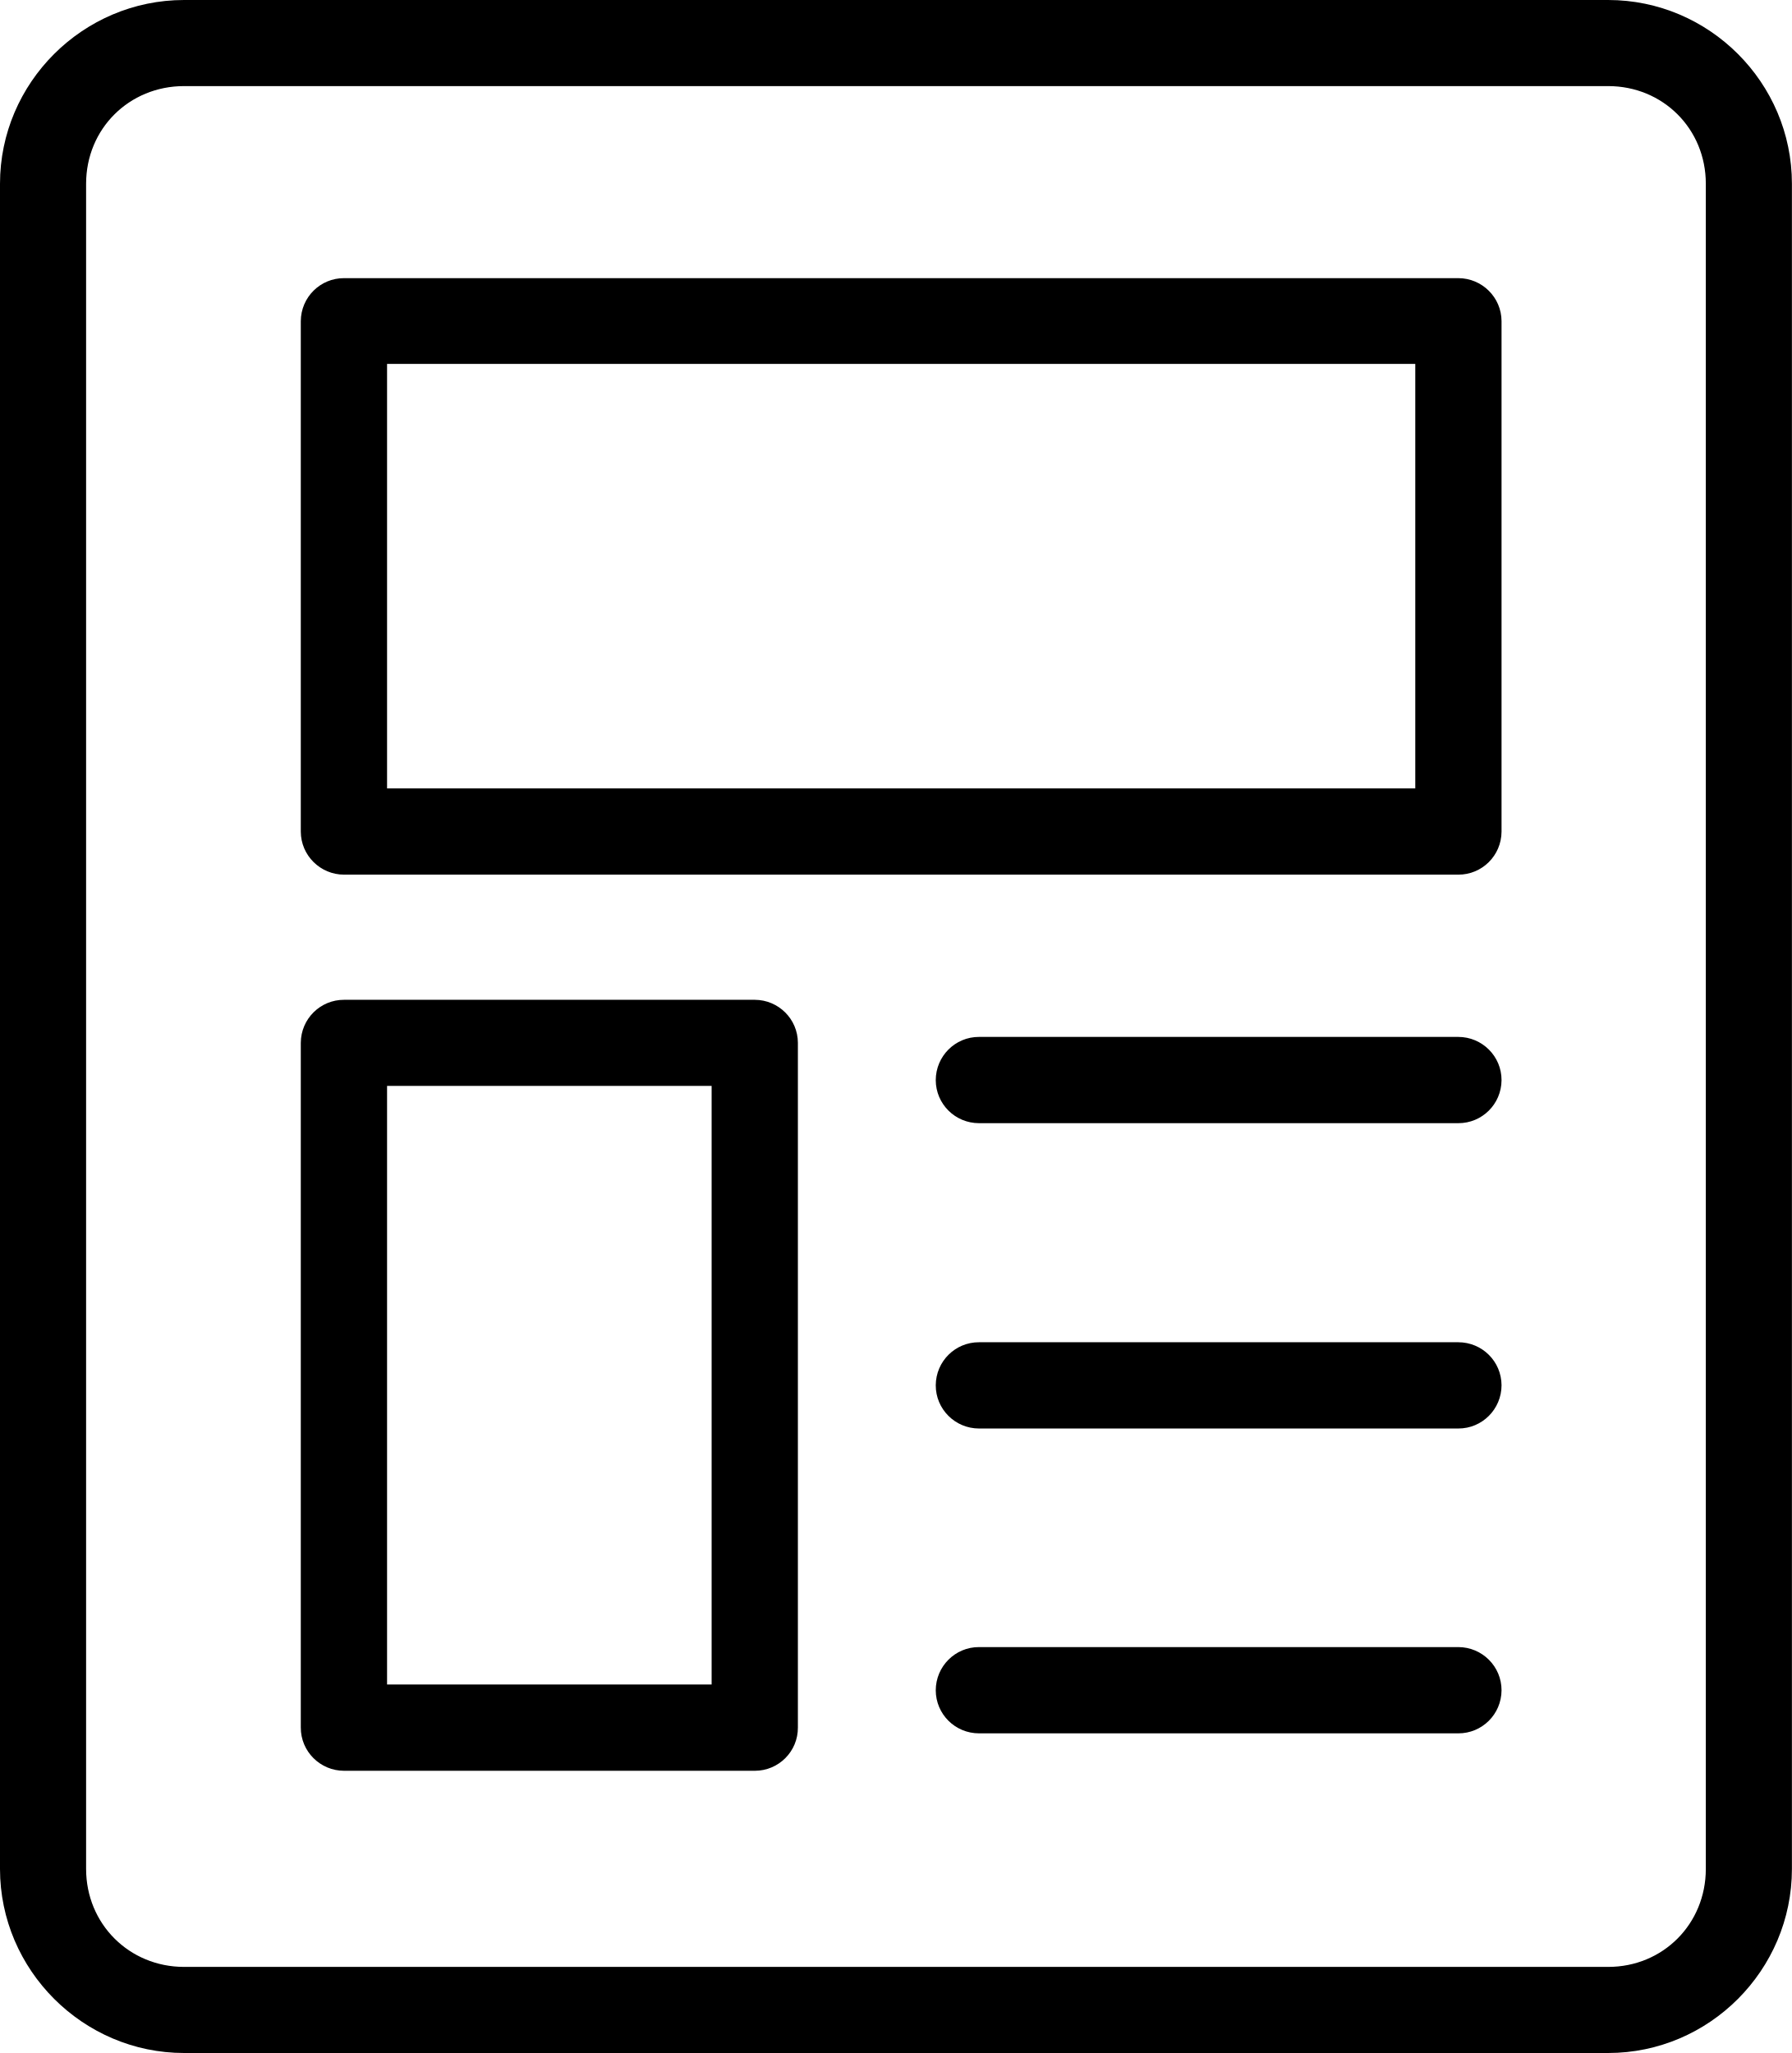
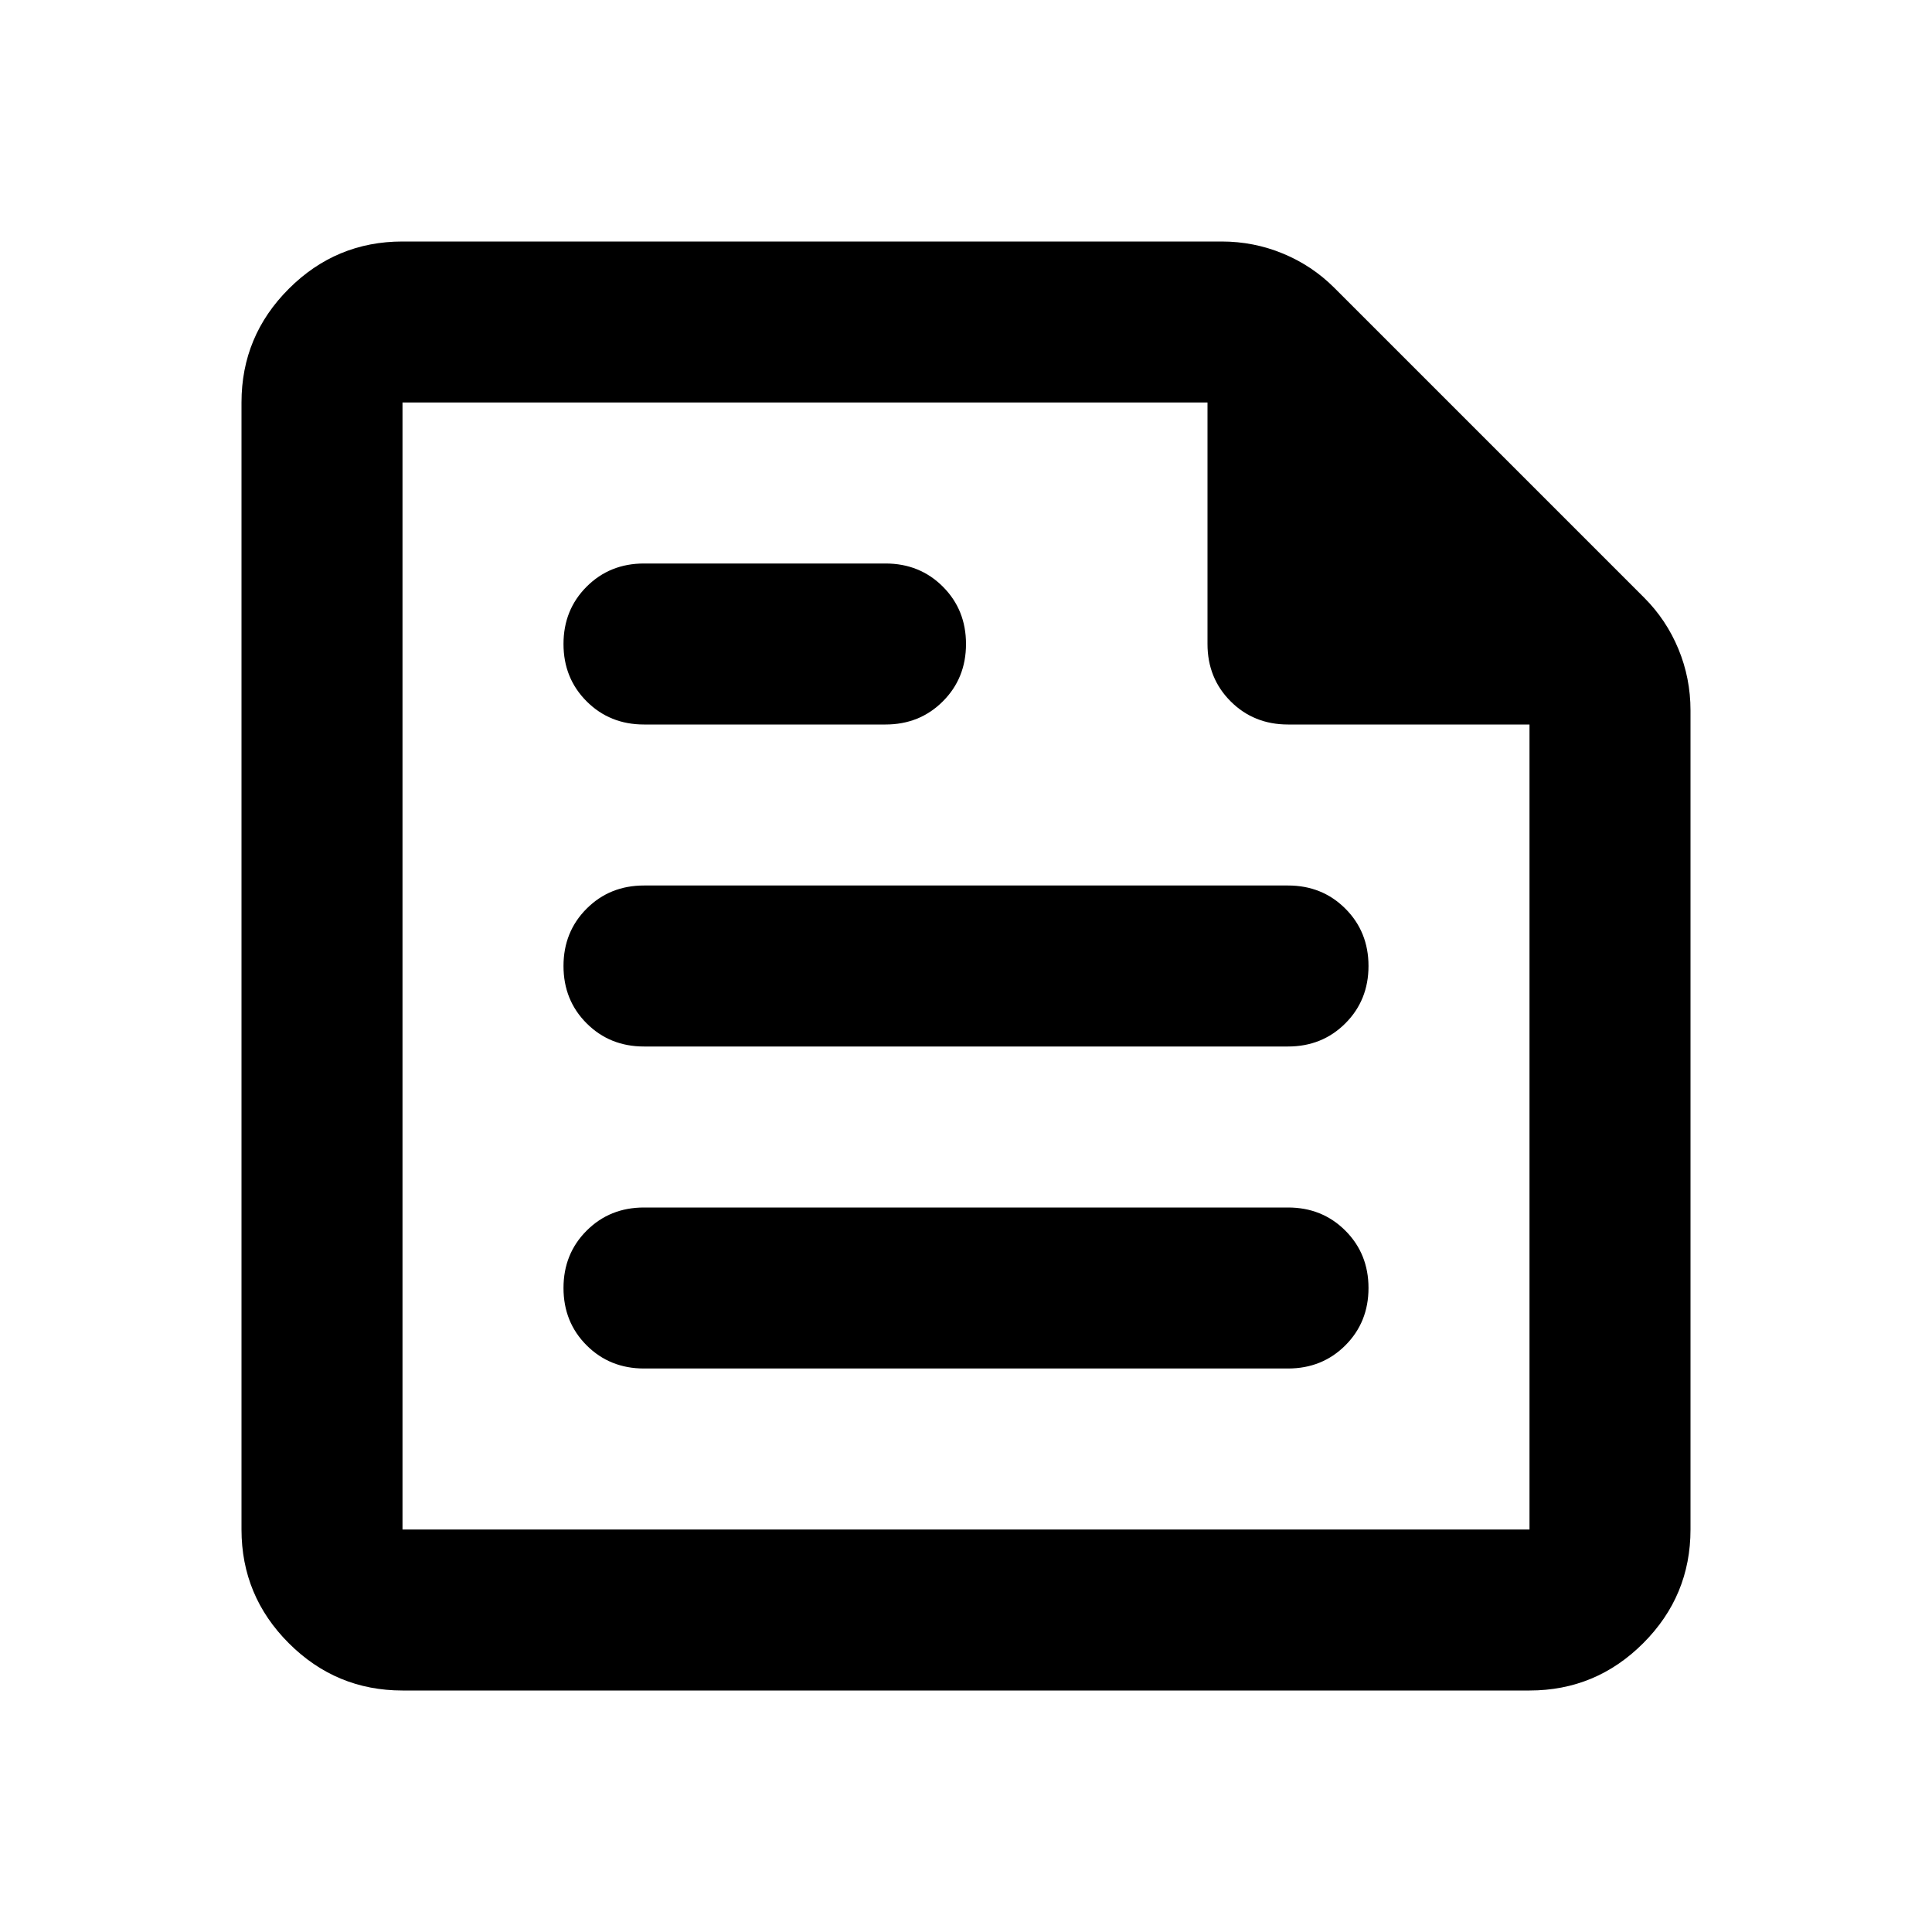
- <svg xmlns="http://www.w3.org/2000/svg" width="11.009" height="12.614" version="1.1" viewBox="0 0 11.009 12.614">
-   <path d="m2.114 1.709c-0.146-5.571e-4 -0.265 0.117-0.266 0.264v3.137c5.844e-4 0.146 0.12 0.264 0.266 0.264h6.845c0.146 5.571e-4 0.265-0.117 0.266-0.264v-3.137c-5.85e-4 -0.146-0.12-0.264-0.266-0.264zm0.264 0.527h6.317v2.608h-6.317zm-0.264 3.907c-0.146-5.571e-4 -0.265 0.117-0.266 0.264v4.207c-5.601e-4 0.147 0.119 0.266 0.266 0.266h2.524c0.146-3e-4 0.265-0.119 0.264-0.266v-4.207c-5.822e-4 -0.146-0.119-0.263-0.264-0.264zm3.901 0.228c-0.147-5.749e-4 -0.266 0.119-0.266 0.266 5.698e-4 0.146 0.119 0.264 0.266 0.264h2.944c0.146 5.718e-4 0.265-0.117 0.266-0.264 5.75e-4 -0.147-0.119-0.266-0.266-0.266zm-3.637 0.301h1.994v3.678h-1.994zm3.637 1.575c-0.146-5.72e-4 -0.265 0.117-0.266 0.264-5.755e-4 0.147 0.119 0.266 0.266 0.266h2.944c0.147 5.74e-4 0.266-0.119 0.266-0.266-5.7e-4 -0.146-0.119-0.264-0.266-0.264zm0 1.873c-0.147-5.75e-4 -0.266 0.119-0.266 0.266 5.698e-4 0.146 0.119 0.264 0.266 0.264h2.944c0.146 5.72e-4 0.265-0.117 0.266-0.264 5.75e-4 -0.147-0.119-0.266-0.266-0.266z" color="#000000" stroke-linecap="round" stroke-linejoin="round" />
-   <path d="m1.131 0c-0.621 0-1.131 0.508-1.131 1.129v1.826h11.009v-1.826c0-0.621-0.508-1.129-1.129-1.129zm0 0.529h8.749c0.337 0 0.6 0.263 0.6 0.6v10.354c0 0.337-0.262 0.602-0.6 0.602h-8.749c-0.337 0-0.602-0.264-0.602-0.602v-10.354c0-0.337 0.264-0.6 0.602-0.6zm-1.131 2.426v8.528c0 0.621 0.51 1.131 1.131 1.131h8.749c0.621 0 1.129-0.509 1.129-1.131v-8.528" color="#000000" stroke-linecap="round" stroke-linejoin="round" />
+ <svg xmlns="http://www.w3.org/2000/svg" height="24" viewBox="0 -960 960 960" width="24" version="1.1" id="svg4">
+   <defs id="defs8" />
+   <path d="m 200,-120 c -22,0 -40.833,-7.833 -56.5,-23.5 C 127.833,-159.167 120,-178 120,-200 v -560 c 0,-22 7.833,-40.833 23.5,-56.5 15.667,-15.667 34.5,-23.5 56.5,-23.5 h 407 c 10.667,0 20.833,2 30.5,6 9.667,4 18.167,9.667 25.5,17 l 154,154 c 7.333,7.333 13,15.833 17,25.5 4,9.667 6,19.833 6,30.5 v 407 c 0,22 -7.833,40.833 -23.5,56.5 -15.667,15.667 -34.5,23.5 -56.5,23.5 z m 0,-80 H 760 V -600 H 640 c -11.333,0 -20.833,-3.833 -28.5,-11.5 -7.667,-7.667 -11.5,-17.167 -11.5,-28.5 V -760 H 200 Z m 440,-80 c 11.333,0 20.833,-3.833 28.5,-11.5 7.667,-7.667 11.5,-17.167 11.5,-28.5 0,-11.333 -3.833,-20.833 -11.5,-28.5 -7.667,-7.667 -17.167,-11.5 -28.5,-11.5 H 320 c -11.333,0 -20.833,3.833 -28.5,11.5 -7.667,7.667 -11.5,17.167 -11.5,28.5 0,11.333 3.833,20.833 11.5,28.5 7.667,7.667 17.167,11.5 28.5,11.5 z M 440,-600 c 11.333,0 20.833,-3.833 28.5,-11.5 7.667,-7.667 11.5,-17.167 11.5,-28.5 0,-11.333 -3.833,-20.833 -11.5,-28.5 -7.667,-7.667 -17.167,-11.5 -28.5,-11.5 H 320 c -11.333,0 -20.833,3.833 -28.5,11.5 -7.667,7.667 -11.5,17.167 -11.5,28.5 0,11.333 3.833,20.833 11.5,28.5 7.667,7.667 17.167,11.5 28.5,11.5 z m 200,160 c 11.333,0 20.833,-3.833 28.5,-11.5 7.667,-7.667 11.5,-17.167 11.5,-28.5 0,-11.333 -3.833,-20.833 -11.5,-28.5 -7.667,-7.667 -17.167,-11.5 -28.5,-11.5 H 320 c -11.333,0 -20.833,3.833 -28.5,11.5 -7.667,7.667 -11.5,17.167 -11.5,28.5 0,11.333 3.833,20.833 11.5,28.5 7.667,7.667 17.167,11.5 28.5,11.5 z M 200,-760 v 160 -160 560 z" id="path2" />
</svg>
